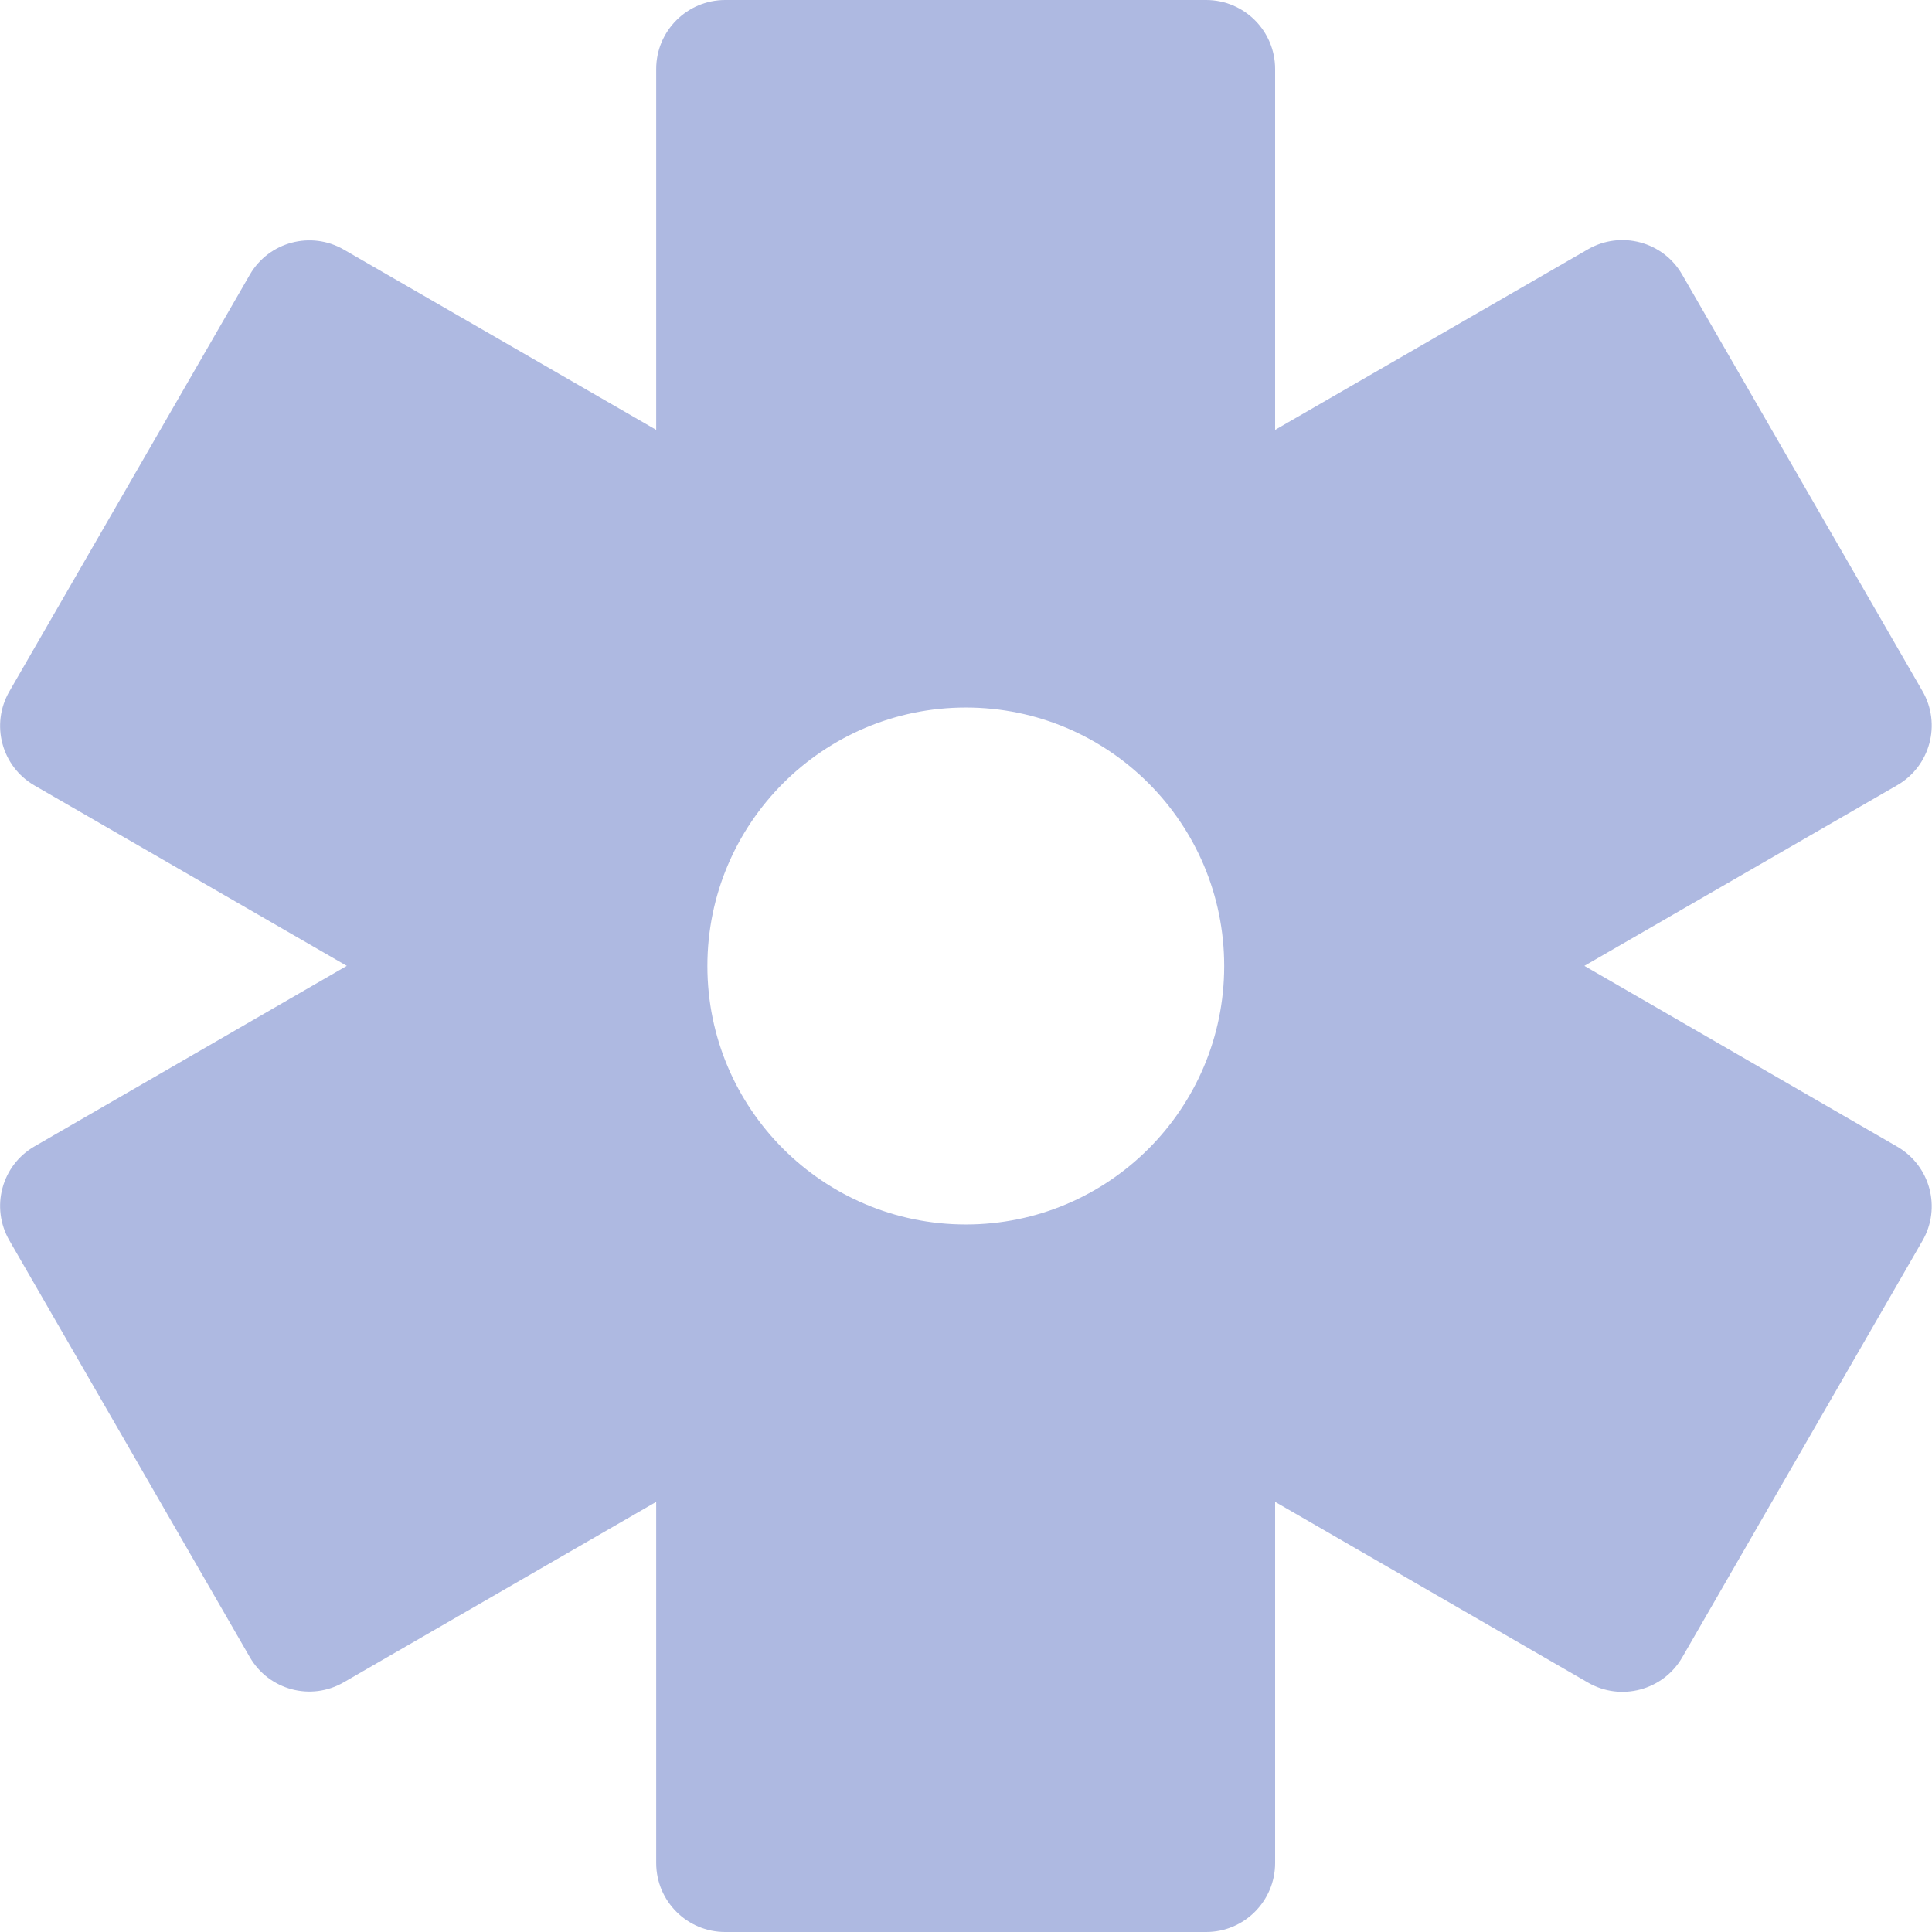
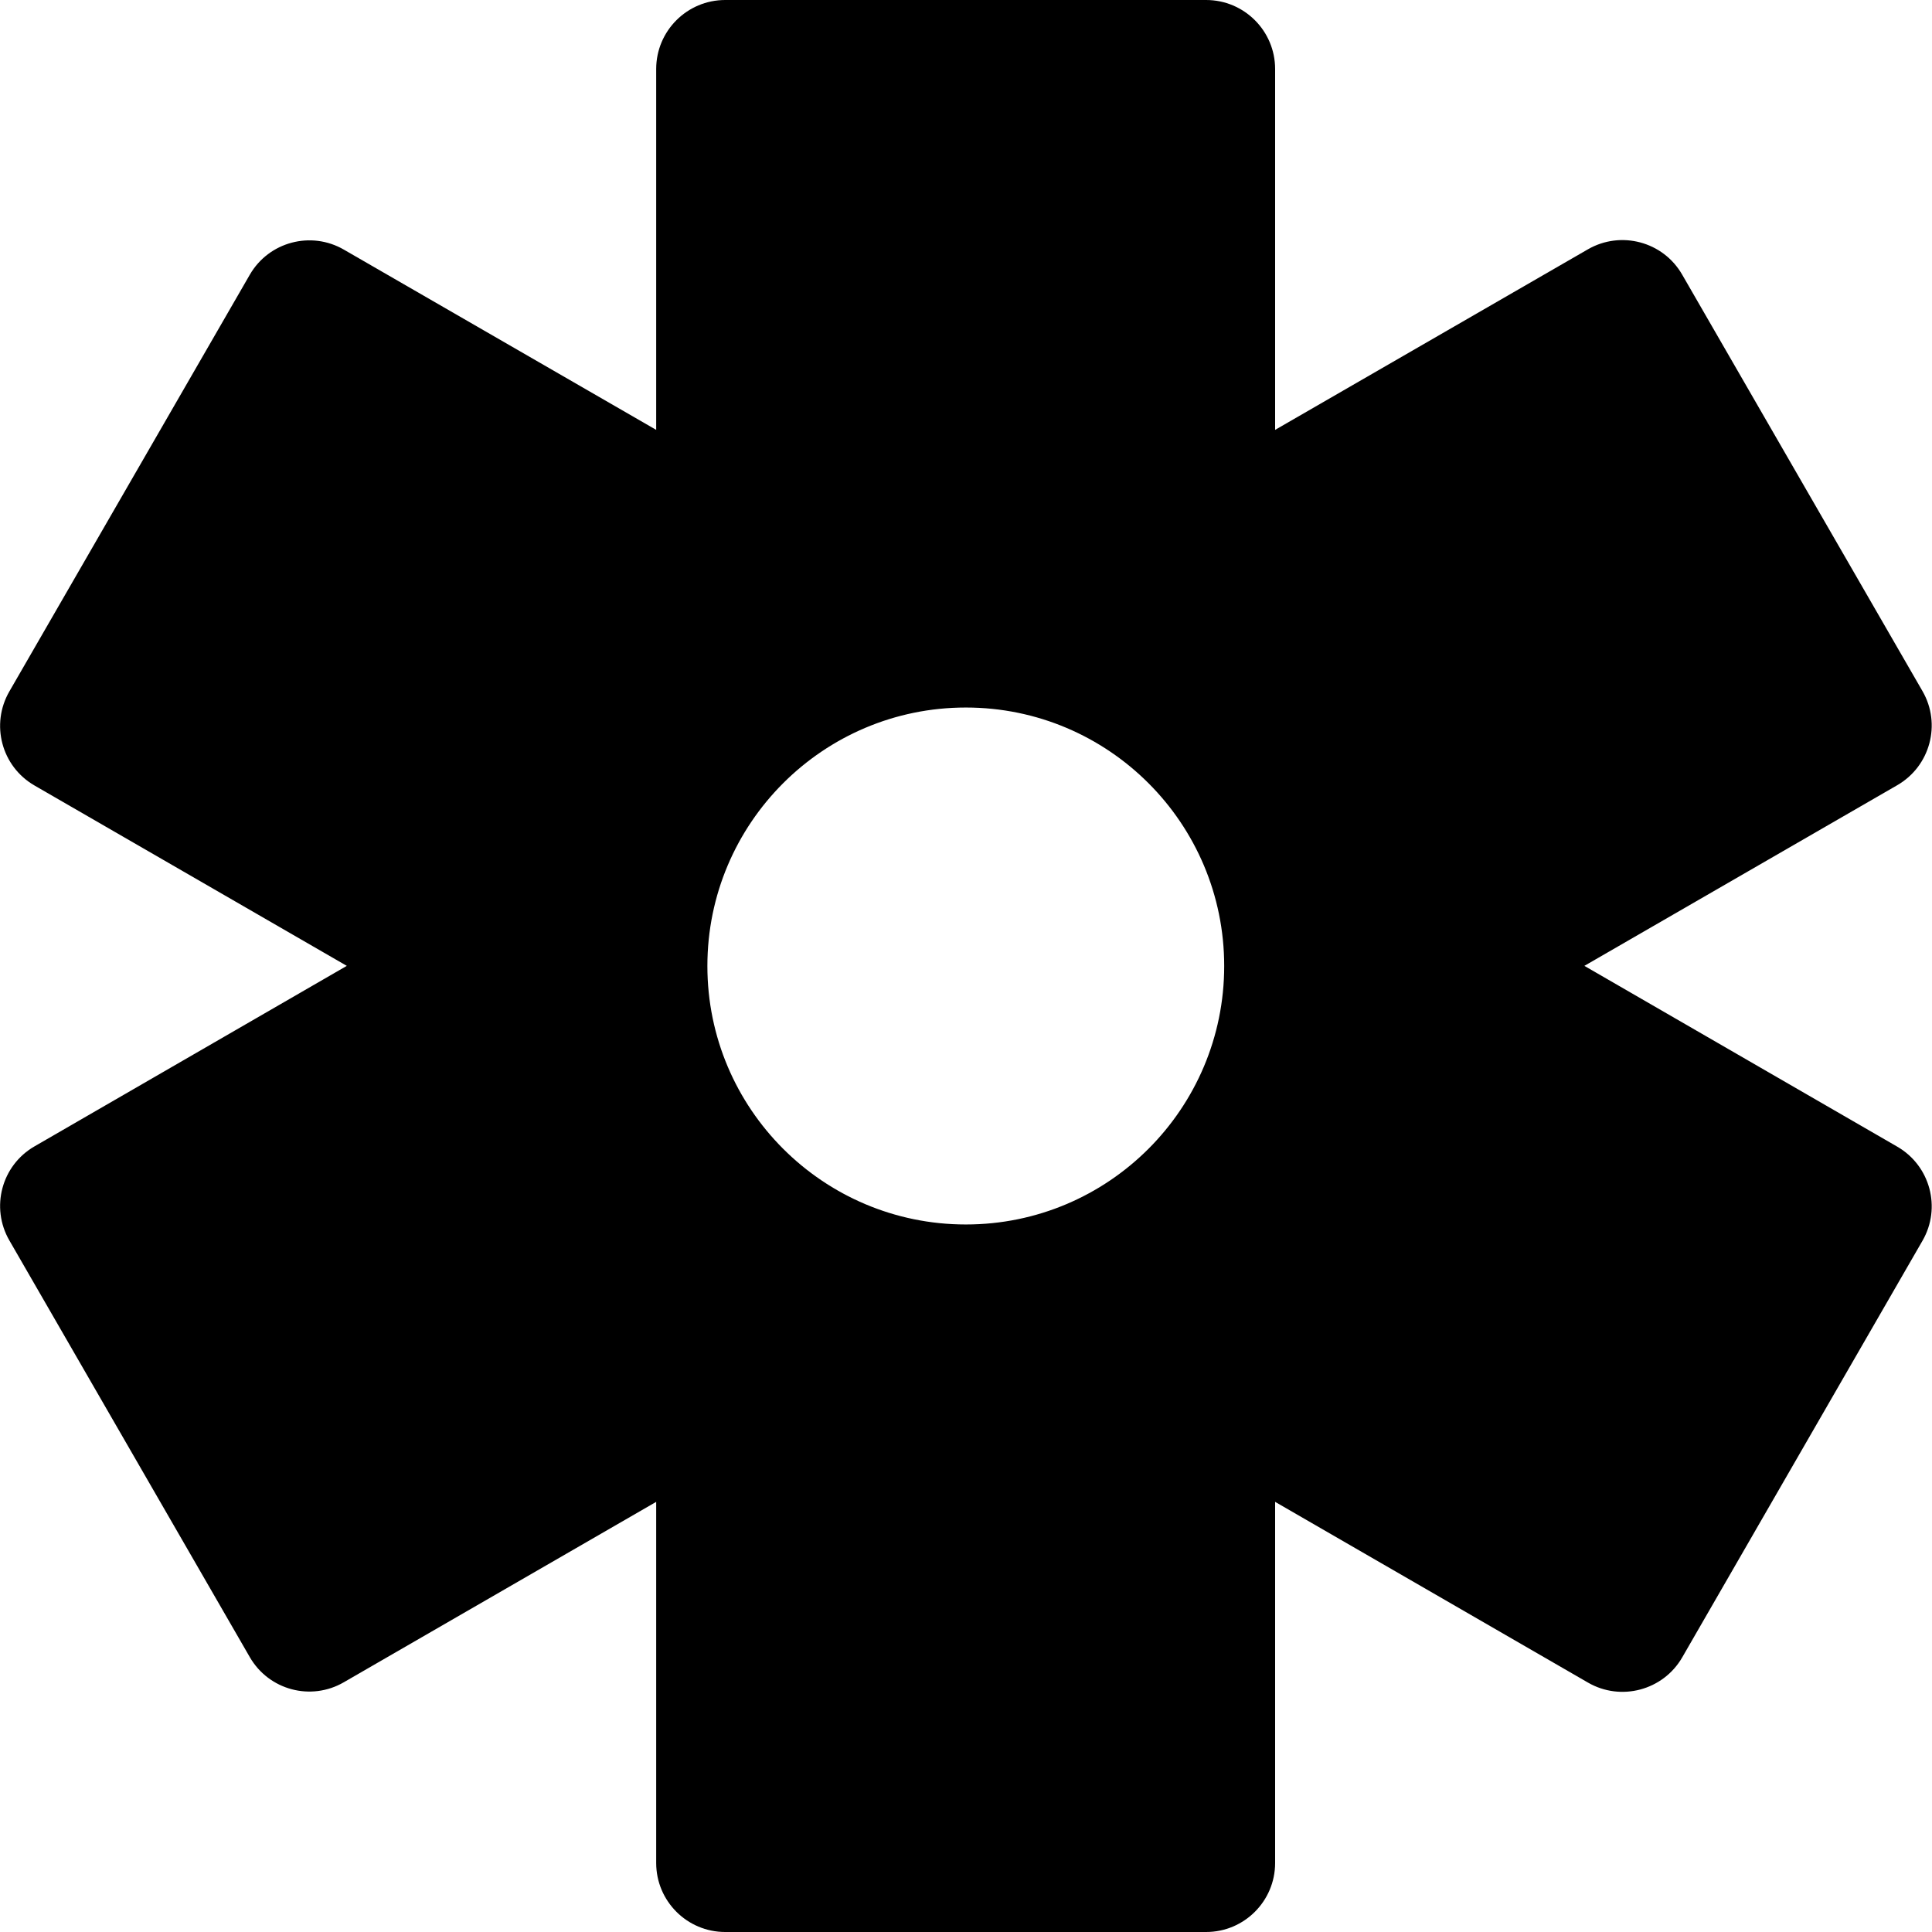
<svg xmlns="http://www.w3.org/2000/svg" width="14" height="14" viewBox="0 0 14 14" fill="none">
-   <path d="M8.74 0C9.016 3.14578e-10 9.24 0.224 9.24 0.5V3.115L11.506 1.807C11.745 1.669 12.051 1.75 12.189 1.989L13.931 5.008C14.069 5.247 13.987 5.552 13.748 5.69L11.481 6.999L13.748 8.309C13.987 8.447 14.069 8.752 13.931 8.991L12.19 12.01C12.052 12.249 11.745 12.331 11.506 12.192L9.24 10.883V13.5C9.24 13.776 9.016 14 8.74 14H5.255C4.979 14 4.755 13.776 4.755 13.5V10.883L2.492 12.19C2.253 12.329 1.948 12.247 1.81 12.008L0.068 8.989C-0.07 8.75 0.011 8.445 0.25 8.307L2.513 6.999L0.25 5.692C0.011 5.554 -0.07 5.249 0.068 5.01L1.81 1.991C1.948 1.752 2.254 1.671 2.492 1.809L4.755 3.115V0.5C4.755 0.224 4.979 0 5.255 0H8.74ZM6.999 5.127C5.965 5.127 5.126 5.966 5.126 7C5.126 8.034 5.965 8.873 6.999 8.873C8.033 8.873 8.871 8.034 8.871 7C8.871 5.966 8.033 5.127 6.999 5.127Z" fill="#AEB9E1" />
+   <path d="M8.74 0C9.016 3.14578e-10 9.24 0.224 9.24 0.5V3.115L11.506 1.807C11.745 1.669 12.051 1.75 12.189 1.989L13.931 5.008C14.069 5.247 13.987 5.552 13.748 5.69L11.481 6.999L13.748 8.309C13.987 8.447 14.069 8.752 13.931 8.991L12.19 12.01C12.052 12.249 11.745 12.331 11.506 12.192L9.24 10.883V13.5C9.24 13.776 9.016 14 8.74 14H5.255C4.979 14 4.755 13.776 4.755 13.5V10.883L2.492 12.19C2.253 12.329 1.948 12.247 1.81 12.008L0.068 8.989C-0.07 8.75 0.011 8.445 0.25 8.307L2.513 6.999L0.25 5.692C0.011 5.554 -0.07 5.249 0.068 5.01L1.81 1.991C1.948 1.752 2.254 1.671 2.492 1.809L4.755 3.115V0.5C4.755 0.224 4.979 0 5.255 0H8.74ZM6.999 5.127C5.965 5.127 5.126 5.966 5.126 7C5.126 8.034 5.965 8.873 6.999 8.873C8.033 8.873 8.871 8.034 8.871 7C8.871 5.966 8.033 5.127 6.999 5.127Z" fill="currentColor" />
</svg>
